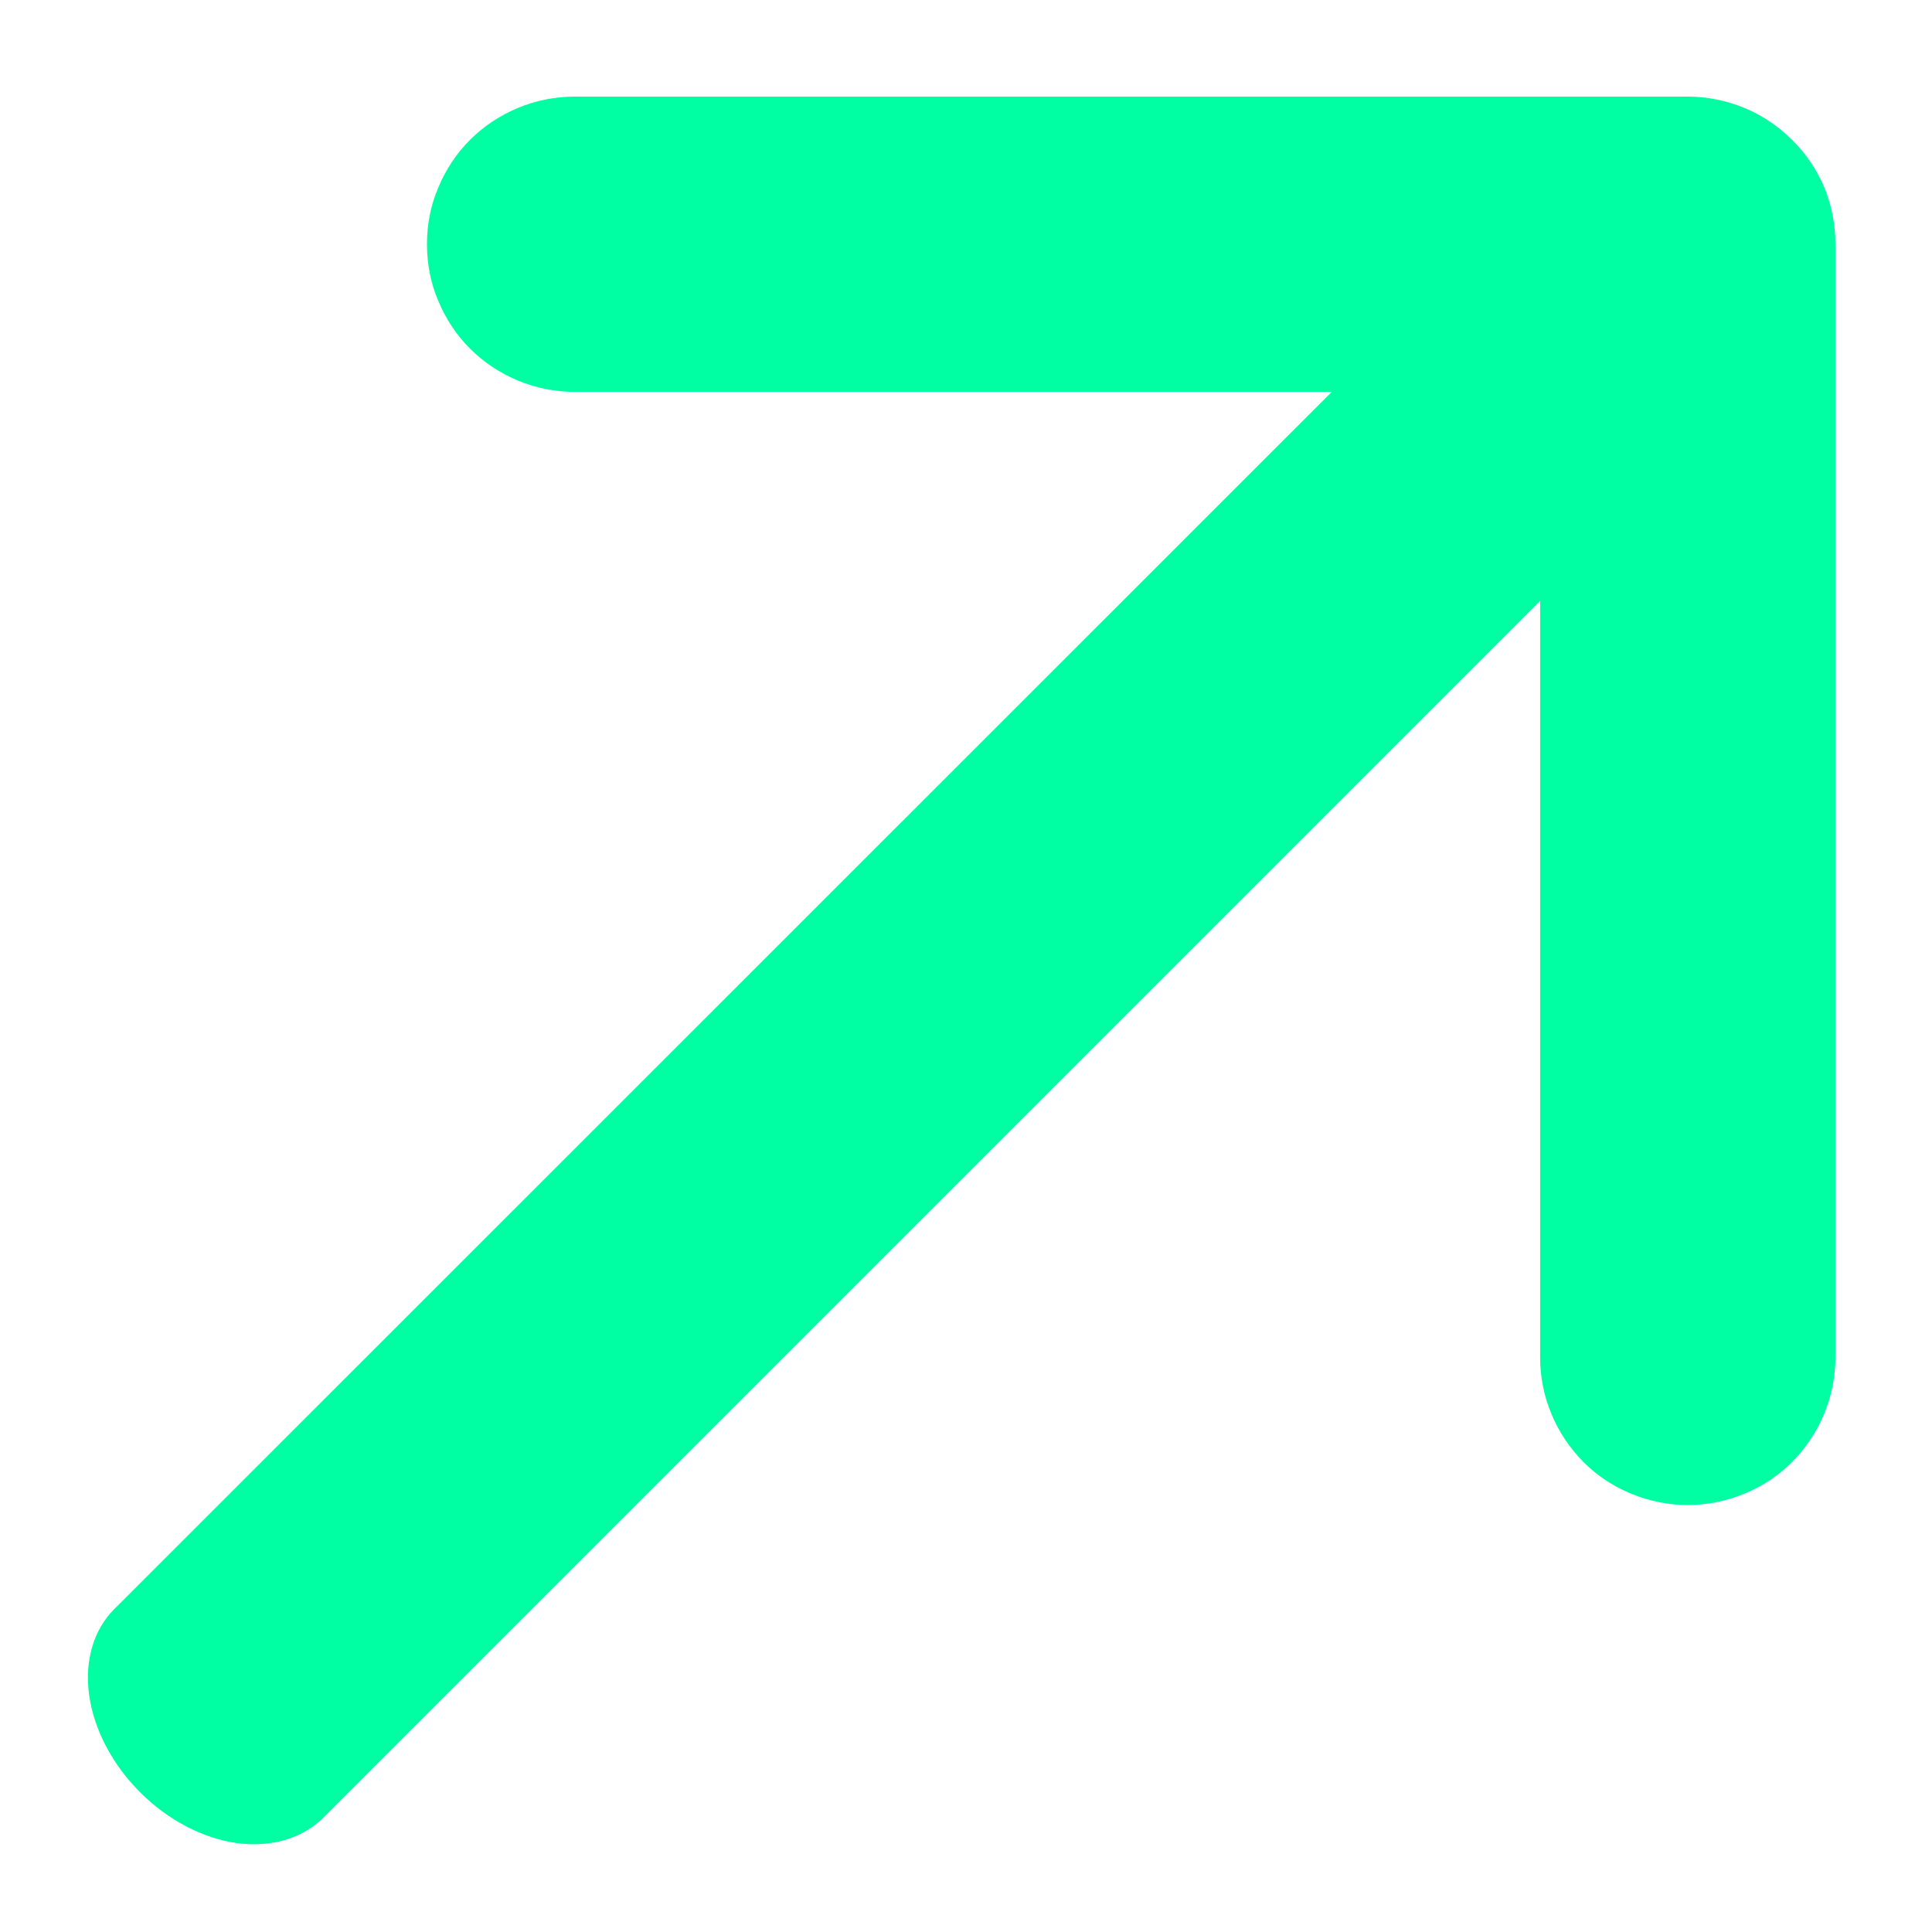
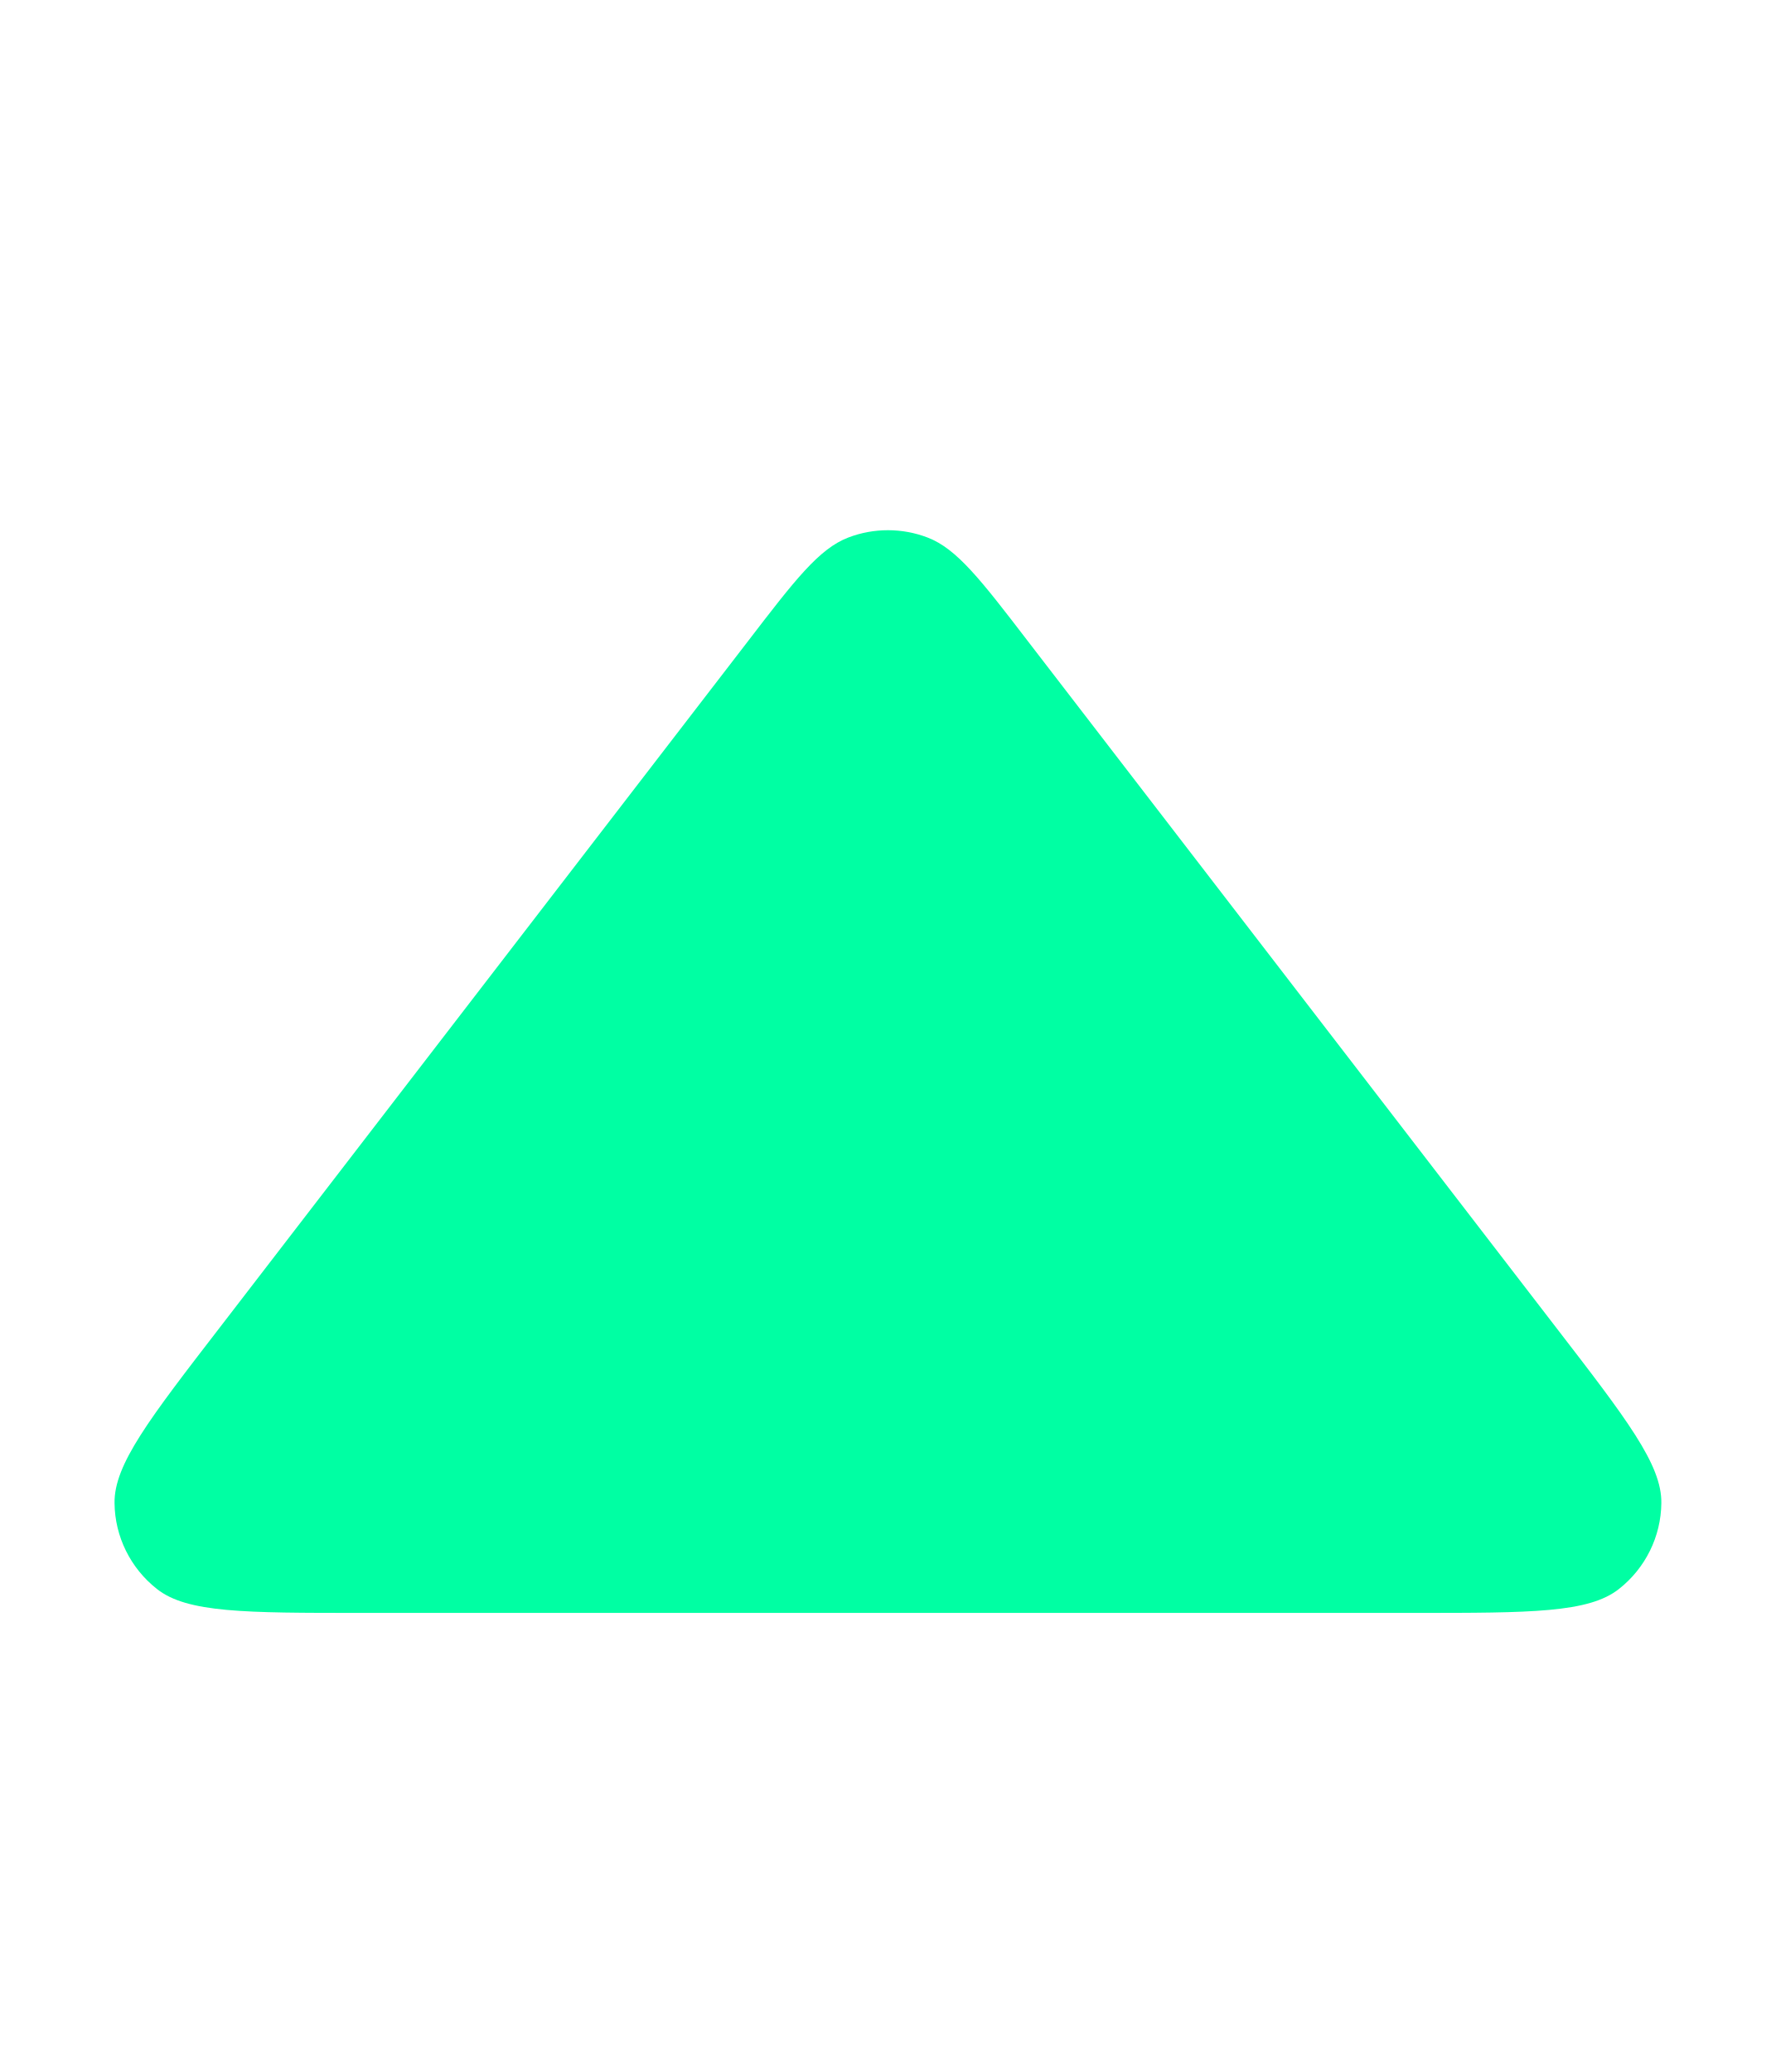
- <svg xmlns="http://www.w3.org/2000/svg" width="6" height="6" viewBox="0 0 6 6" fill="none">
-   <path fill-rule="evenodd" clip-rule="evenodd" d="M4.783 1.866L1.003 5.646C0.938 5.71 0.842 5.738 0.736 5.724C0.629 5.709 0.521 5.652 0.435 5.566C0.349 5.48 0.292 5.372 0.277 5.265C0.262 5.159 0.29 5.062 0.355 4.997L4.136 1.217L1.784 1.217C1.724 1.217 1.664 1.205 1.609 1.182C1.553 1.159 1.502 1.125 1.46 1.083C1.417 1.04 1.384 0.99 1.361 0.934C1.337 0.878 1.326 0.819 1.326 0.758C1.326 0.698 1.337 0.639 1.361 0.583C1.384 0.527 1.417 0.477 1.46 0.434C1.502 0.392 1.553 0.358 1.609 0.335C1.664 0.312 1.724 0.3 1.784 0.3L5.241 0.3C5.301 0.3 5.361 0.312 5.417 0.335C5.473 0.358 5.523 0.392 5.566 0.435C5.609 0.477 5.643 0.528 5.666 0.583C5.689 0.639 5.7 0.699 5.7 0.759L5.7 4.216C5.7 4.276 5.688 4.336 5.665 4.391C5.642 4.447 5.608 4.497 5.566 4.54C5.523 4.583 5.473 4.616 5.417 4.639C5.361 4.662 5.302 4.674 5.242 4.674C5.181 4.674 5.122 4.662 5.066 4.639C5.01 4.616 4.96 4.583 4.917 4.54C4.875 4.497 4.841 4.447 4.818 4.391C4.795 4.336 4.783 4.276 4.783 4.216L4.783 1.866Z" fill="#00FFA3" />
+ <svg xmlns="http://www.w3.org/2000/svg" width="6" height="7" viewBox="0 0 6 7" fill="none">
+   <path d="M2.525 2.169C2.686 1.959 2.767 1.854 2.866 1.816C2.952 1.783 3.048 1.783 3.134 1.816C3.233 1.854 3.314 1.959 3.475 2.169L5.256 4.483C5.495 4.793 5.615 4.948 5.613 5.078C5.612 5.191 5.559 5.298 5.47 5.368C5.368 5.449 5.172 5.449 4.781 5.449L1.219 5.449C0.828 5.449 0.632 5.449 0.53 5.368C0.441 5.298 0.388 5.191 0.387 5.078C0.385 4.948 0.505 4.793 0.744 4.483L2.525 2.169Z" fill="#00FFA3" />
</svg>
